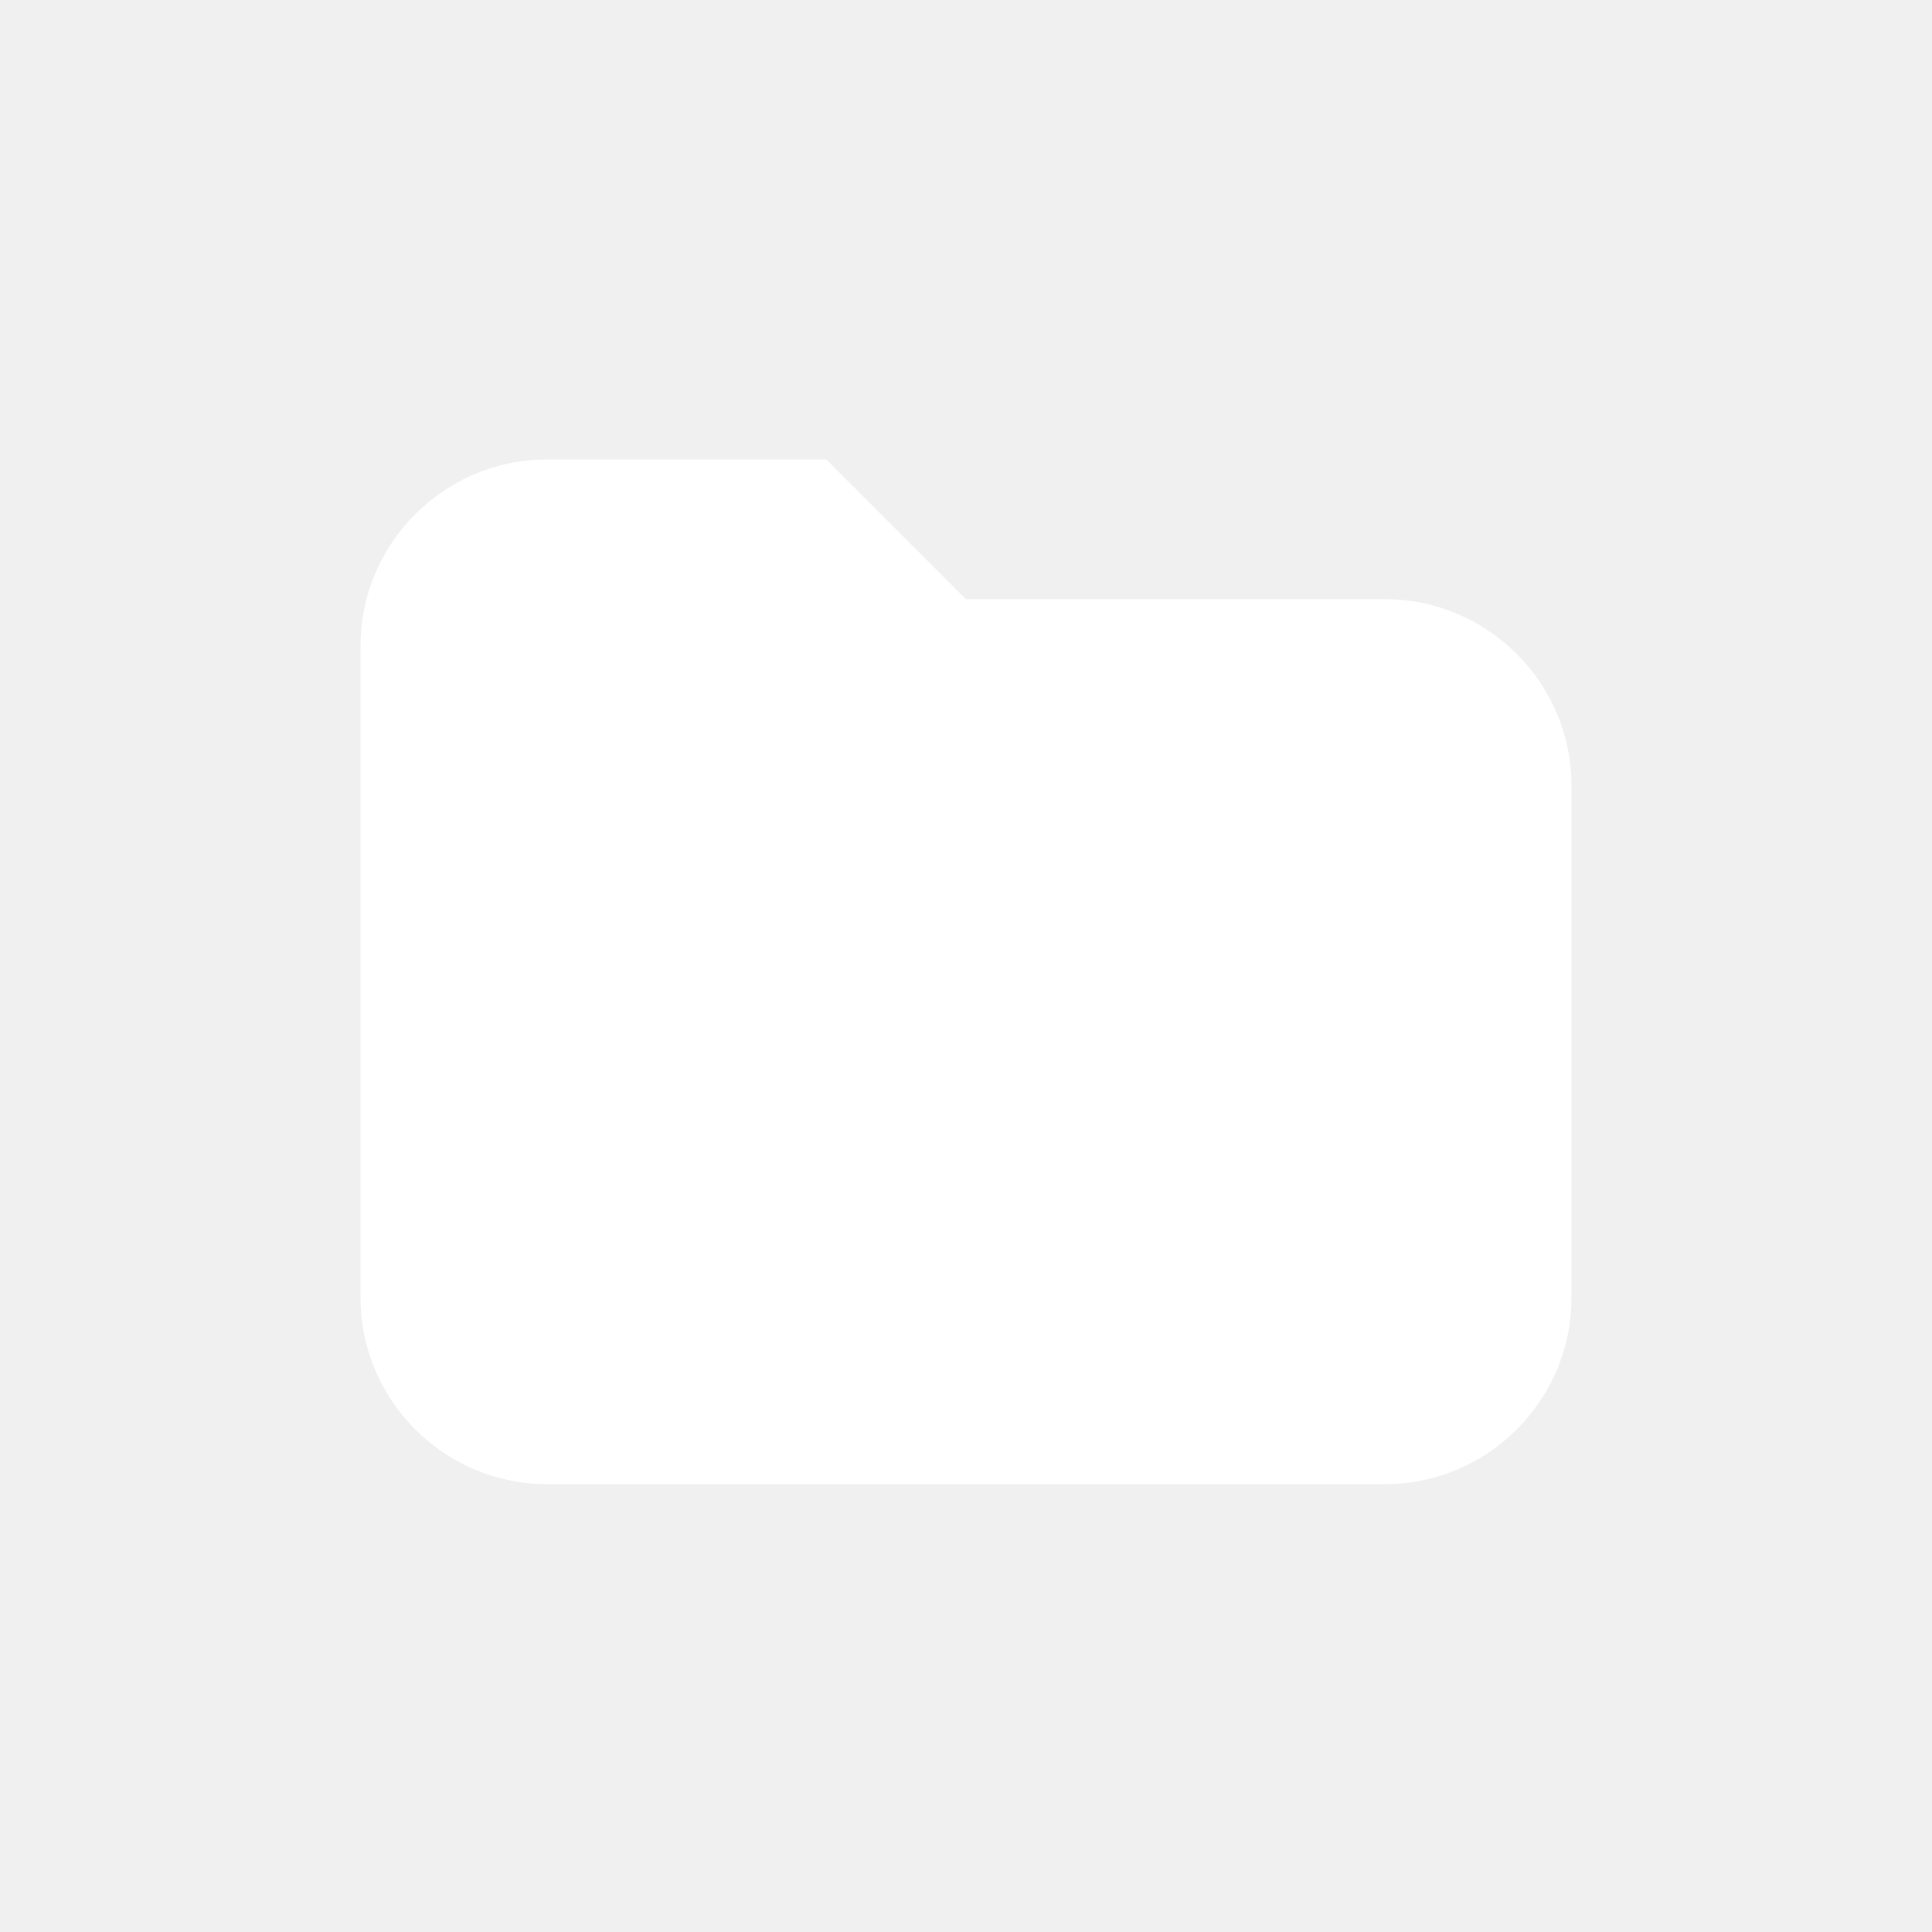
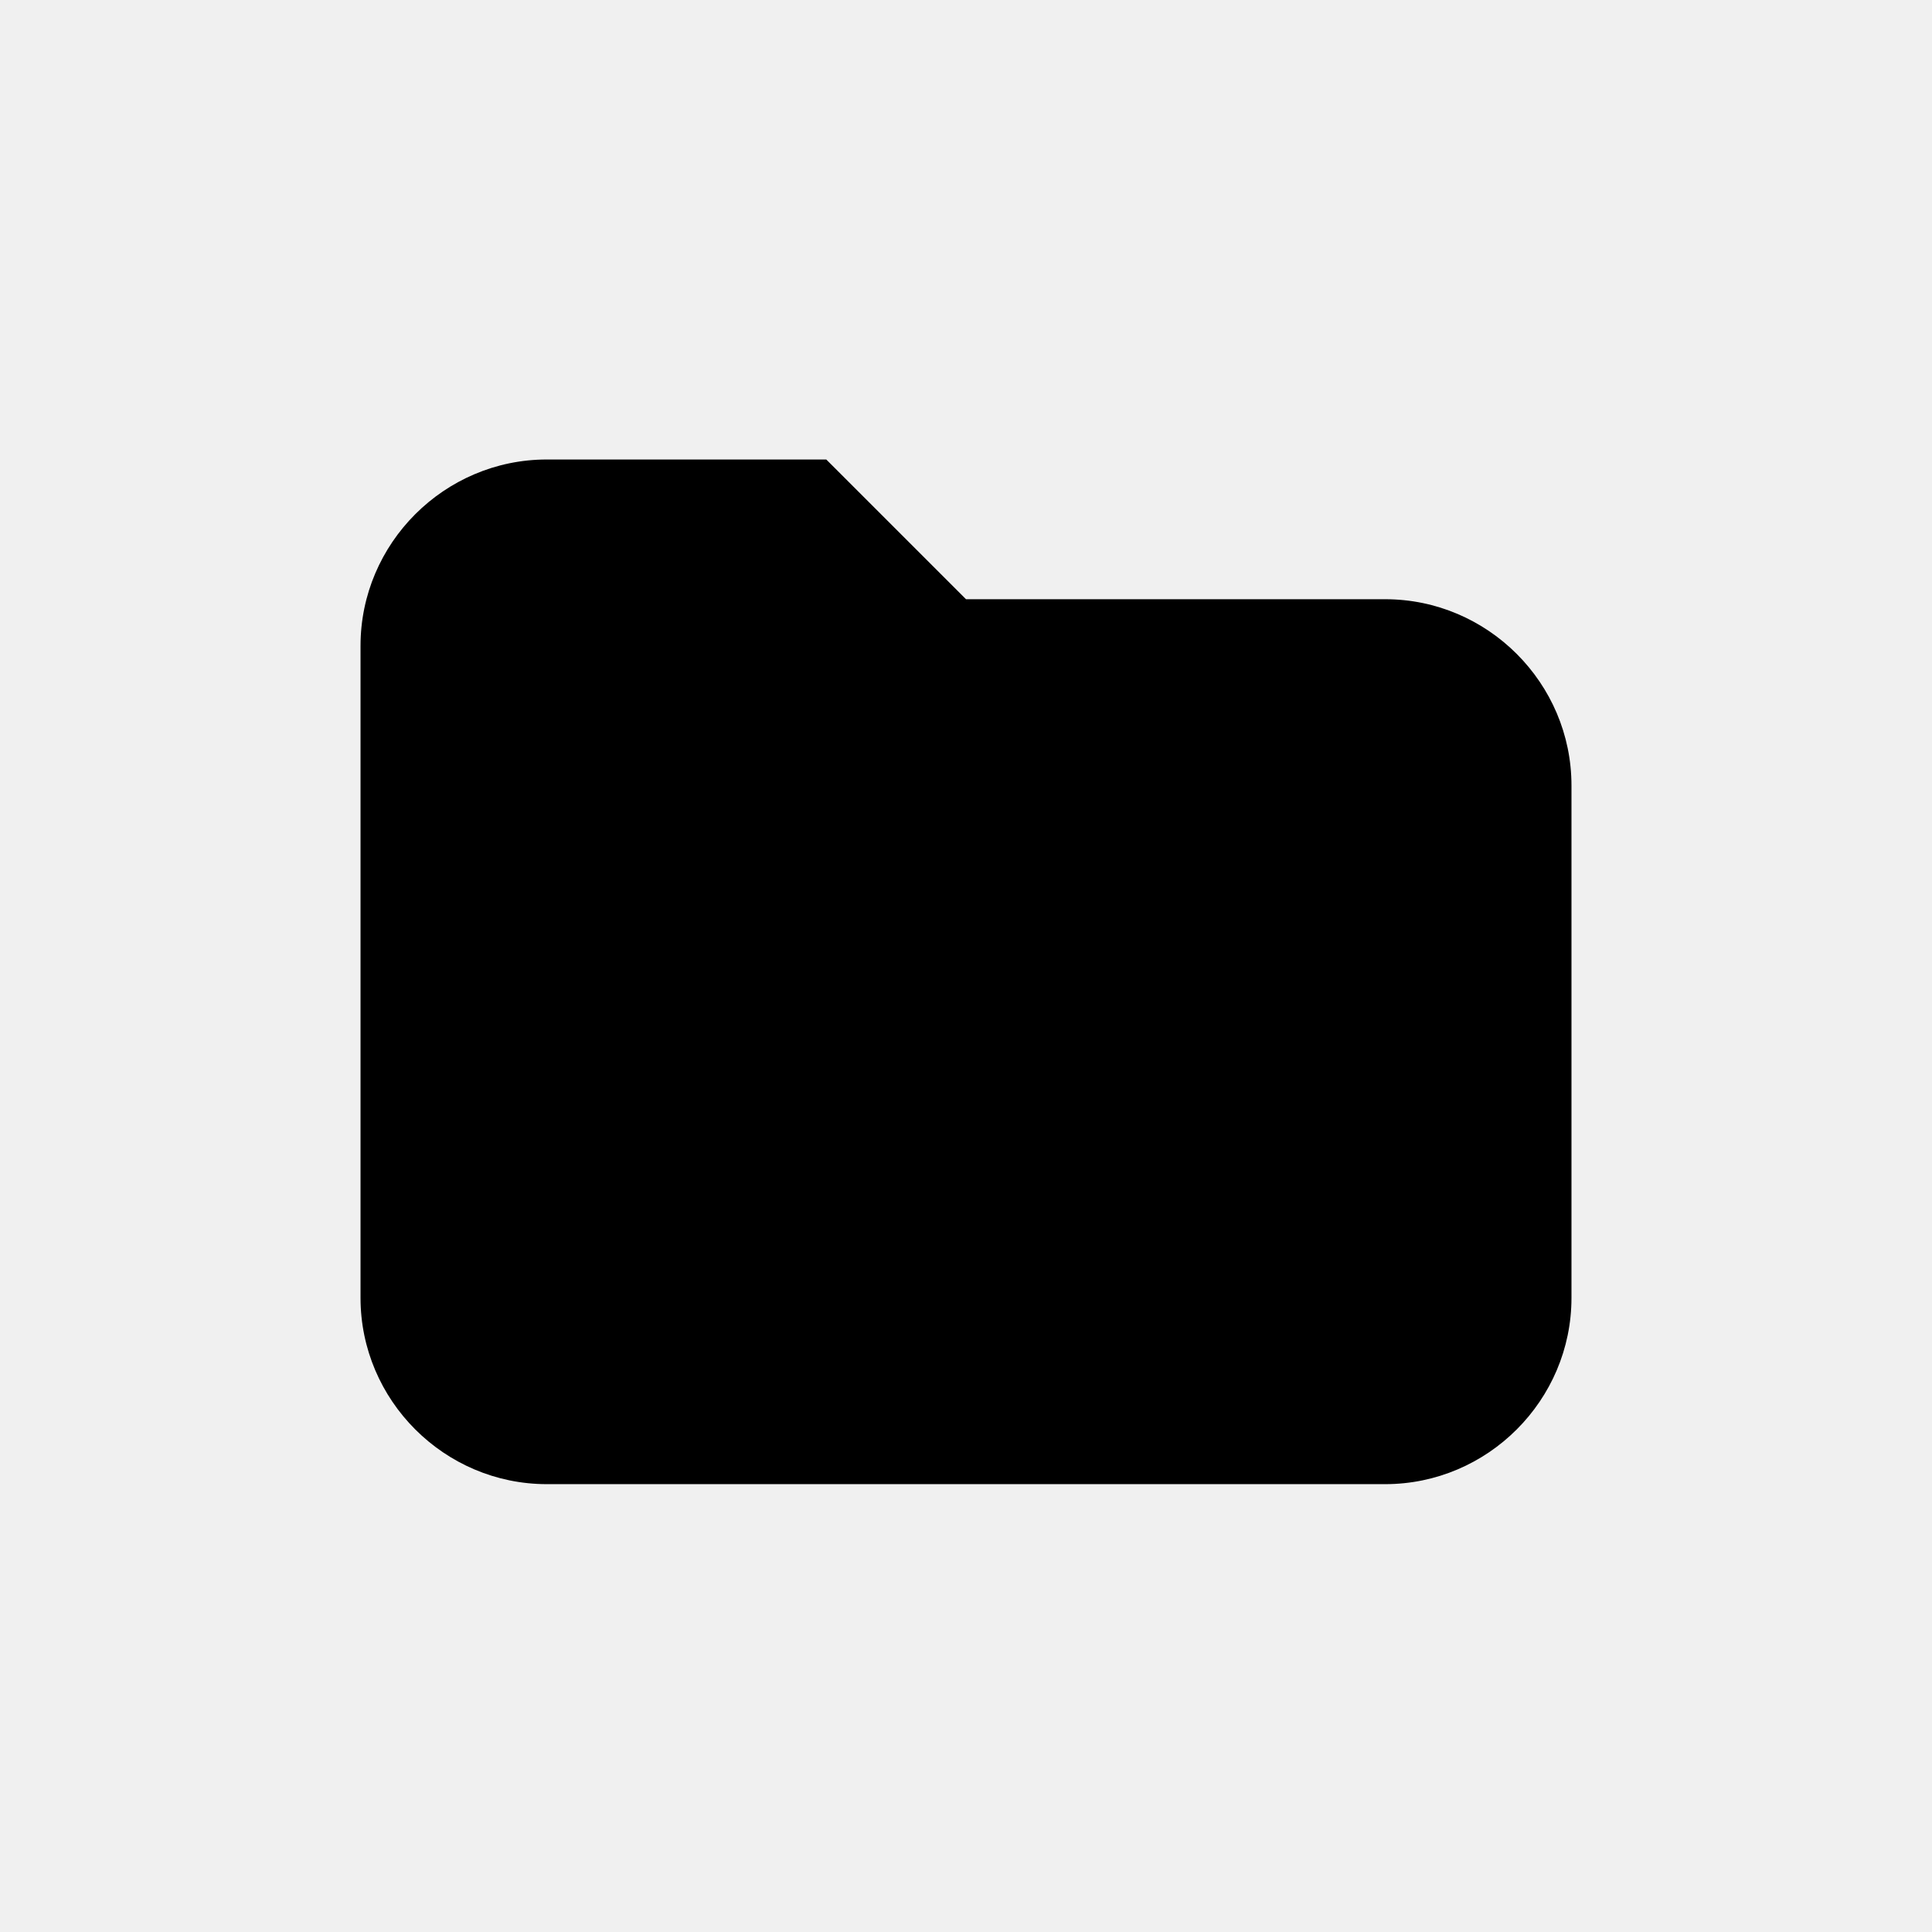
<svg xmlns="http://www.w3.org/2000/svg" viewBox="0 0 224 224" width="224" height="224">
  <g transform="translate(112 112) scale(1.35) translate(-112 -112) translate(0 6.5)">
-     <path fill="#ffffff" d="M60 78c0-8.8 7.2-16 16-16h24l12 12h36c8.8 0 16 7.2 16 16v8H60v-20zm0 20h104v36c0 8.8-7.2 16-16 16H76c-8.8 0-16-7.2-16-16V98z" />
+     <path fill="#000000" d="M60 78c0-8.8 7.2-16 16-16h24l12 12h36c8.8 0 16 7.2 16 16v8H60v-20zm0 20h104v36c0 8.8-7.2 16-16 16H76c-8.8 0-16-7.2-16-16V98z" />
  </g>
</svg>
